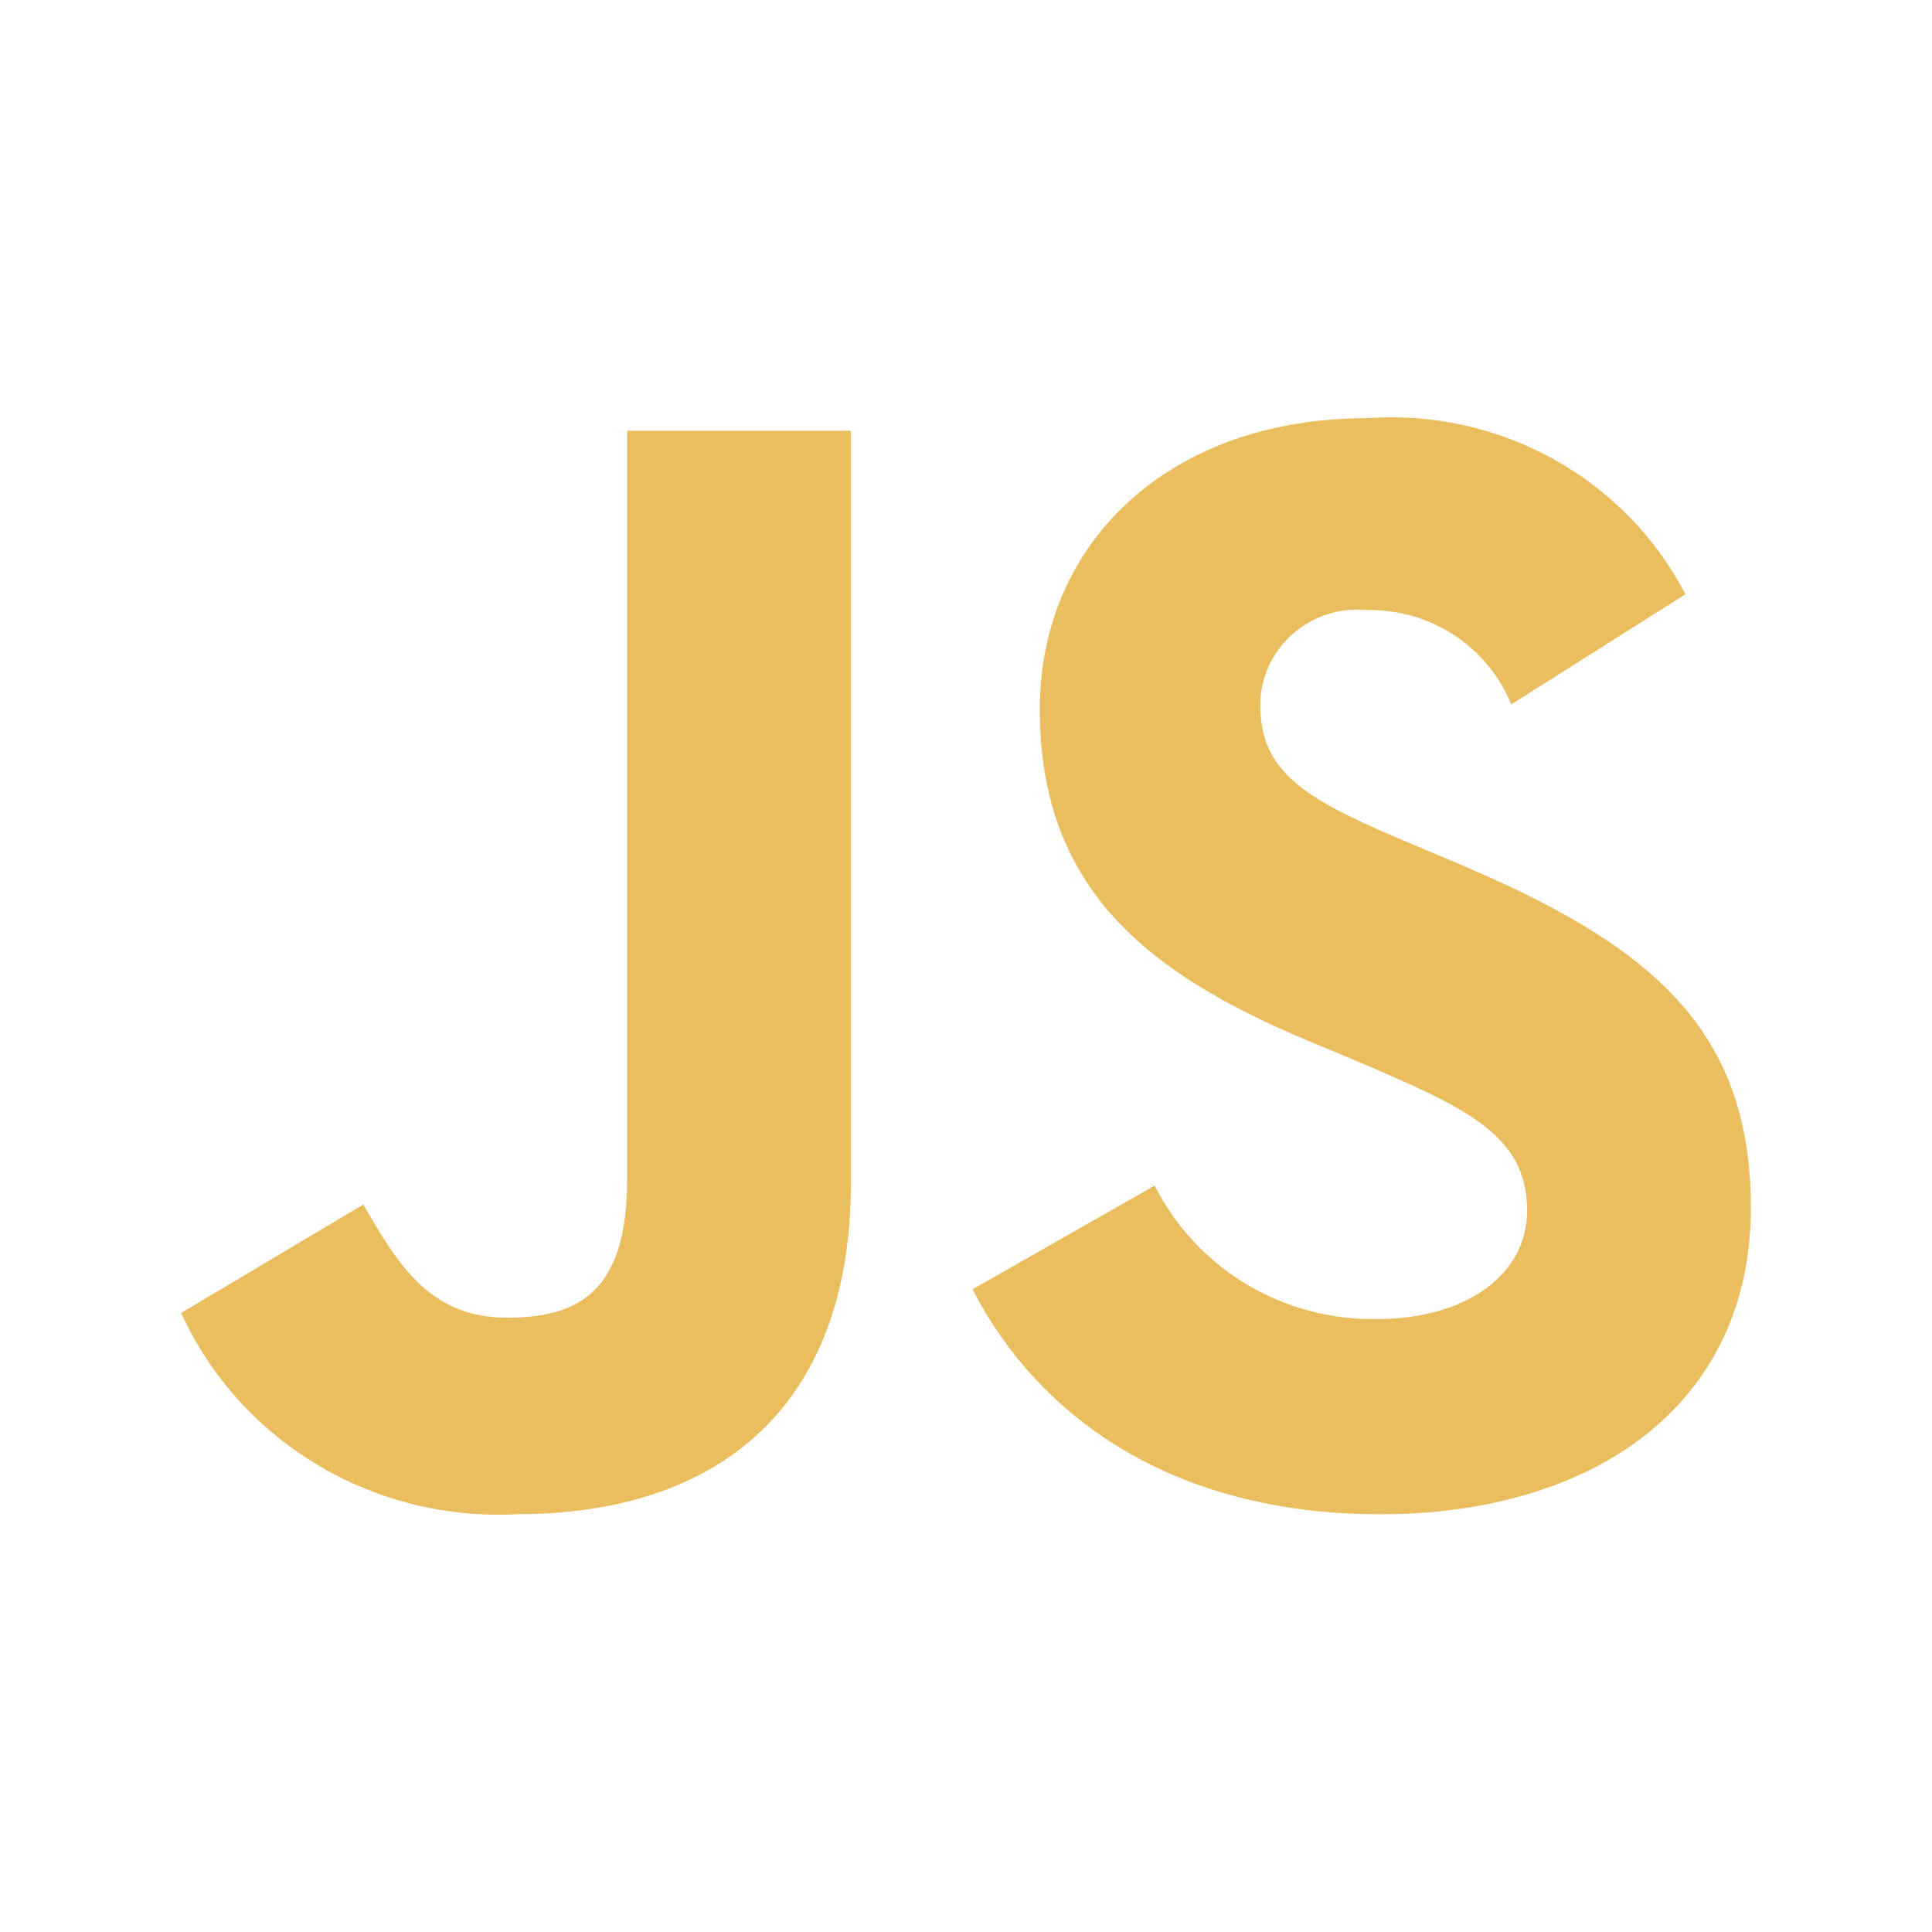
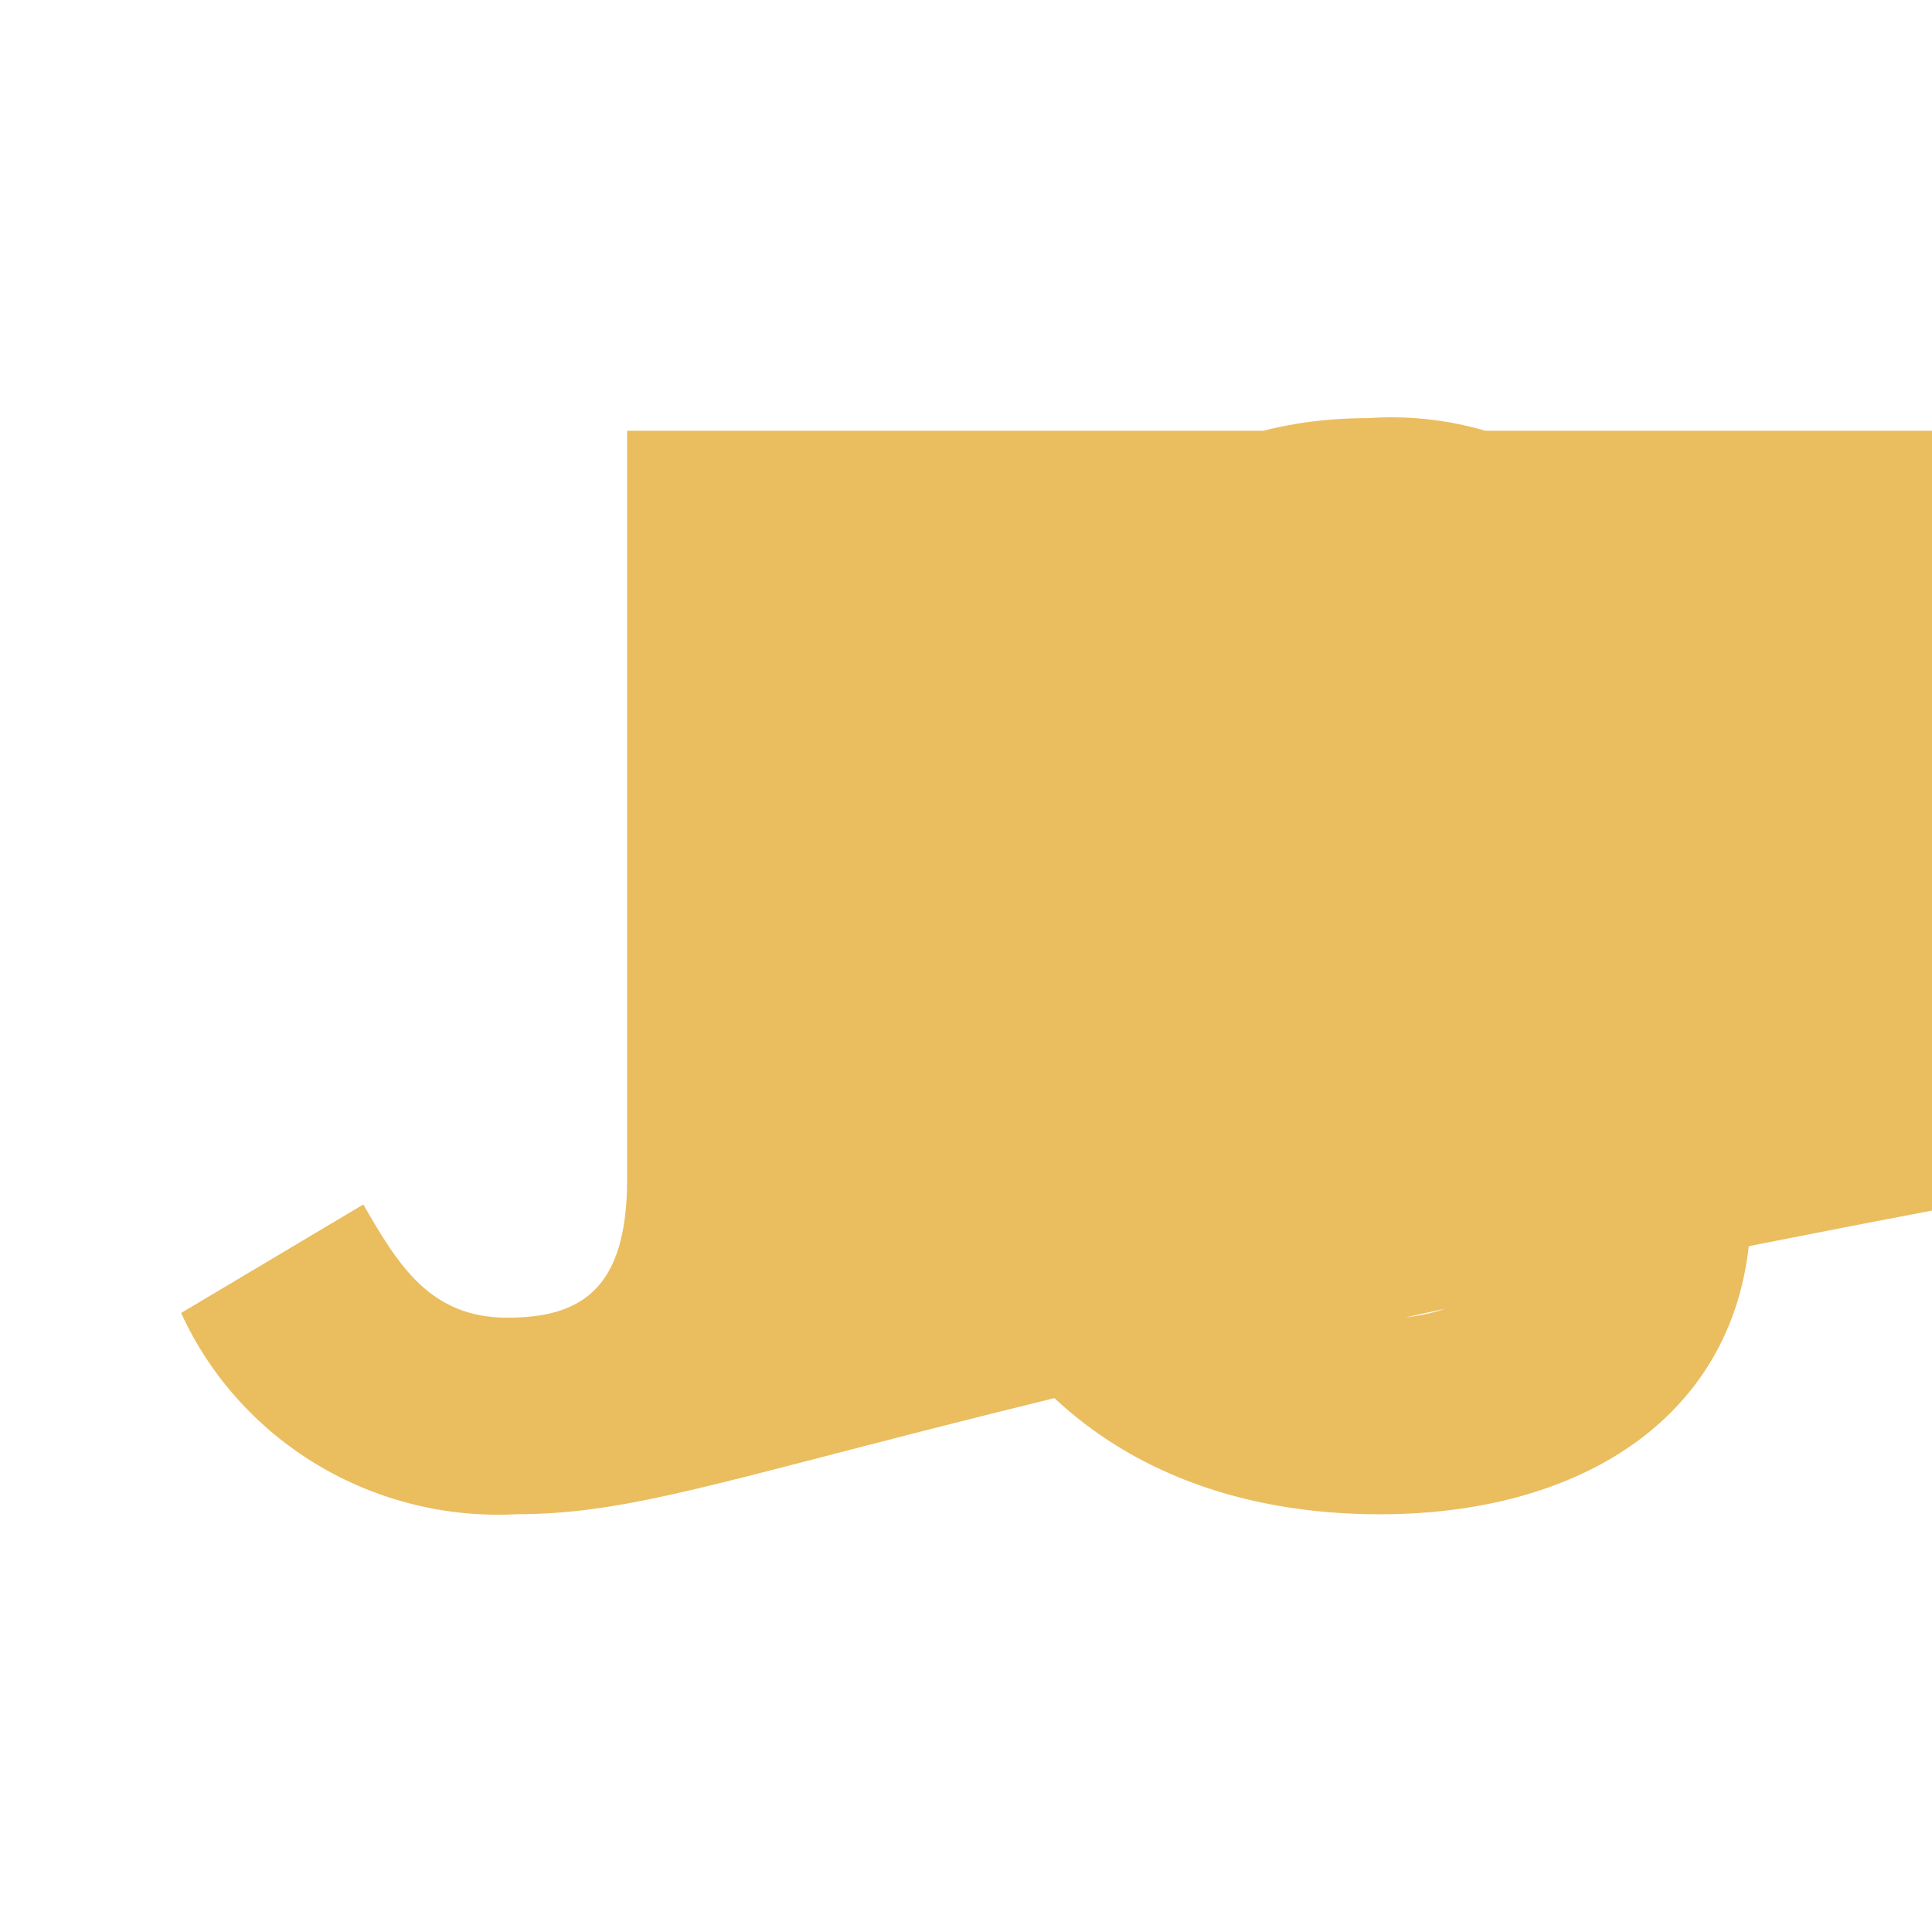
<svg xmlns="http://www.w3.org/2000/svg" width="32" height="32" viewBox="0 0 32 32" fill="none">
-   <path d="M3 21.747L6.018 19.95C6.601 20.966 7.131 21.825 8.401 21.825C9.619 21.825 10.387 21.359 10.387 19.533V7.135H14.094V19.584C14.094 23.361 11.843 25.08 8.561 25.08C7.4 25.142 6.248 24.856 5.255 24.261C4.263 23.666 3.476 22.79 3 21.747ZM16.108 21.355L19.126 19.636C19.461 20.305 19.982 20.869 20.628 21.26C21.275 21.652 22.02 21.856 22.779 21.849C24.315 21.849 25.294 21.094 25.294 20.052C25.294 18.802 24.288 18.358 22.593 17.626L21.67 17.24C18.996 16.12 17.222 14.714 17.222 11.744C17.222 9.009 19.34 6.926 22.649 6.926C23.721 6.849 24.793 7.085 25.73 7.604C26.667 8.123 27.427 8.902 27.917 9.843L25.031 11.667C24.842 11.2 24.512 10.8 24.087 10.521C23.661 10.242 23.16 10.097 22.648 10.104C22.425 10.082 22.2 10.106 21.987 10.174C21.774 10.242 21.578 10.354 21.411 10.501C21.244 10.648 21.11 10.827 21.017 11.028C20.925 11.229 20.876 11.447 20.874 11.667C20.874 12.761 21.562 13.203 23.15 13.881L24.076 14.271C27.227 15.6 29 16.954 29 20.001C29 23.283 26.379 25.081 22.859 25.081C19.417 25.081 17.193 23.465 16.108 21.355Z" fill="#EABD5F" />
+   <path d="M3 21.747L6.018 19.95C6.601 20.966 7.131 21.825 8.401 21.825C9.619 21.825 10.387 21.359 10.387 19.533V7.135h24.093V19.584C14.094 23.361 11.843 25.08 8.561 25.08C7.4 25.142 6.248 24.856 5.255 24.261C4.263 23.666 3.476 22.79 3 21.747ZM16.108 21.355L19.126 19.636C19.461 20.305 19.982 20.869 20.628 21.26C21.275 21.652 22.02 21.856 22.779 21.849C24.315 21.849 25.294 21.094 25.294 20.052C25.294 18.802 24.288 18.358 22.593 17.626L21.67 17.24C18.996 16.12 17.222 14.714 17.222 11.744C17.222 9.009 19.34 6.926 22.649 6.926C23.721 6.849 24.793 7.085 25.73 7.604C26.667 8.123 27.427 8.902 27.917 9.843L25.031 11.667C24.842 11.2 24.512 10.8 24.087 10.521C23.661 10.242 23.16 10.097 22.648 10.104C22.425 10.082 22.2 10.106 21.987 10.174C21.774 10.242 21.578 10.354 21.411 10.501C21.244 10.648 21.11 10.827 21.017 11.028C20.925 11.229 20.876 11.447 20.874 11.667C20.874 12.761 21.562 13.203 23.15 13.881L24.076 14.271C27.227 15.6 29 16.954 29 20.001C29 23.283 26.379 25.081 22.859 25.081C19.417 25.081 17.193 23.465 16.108 21.355Z" fill="#EABD5F" />
</svg>
